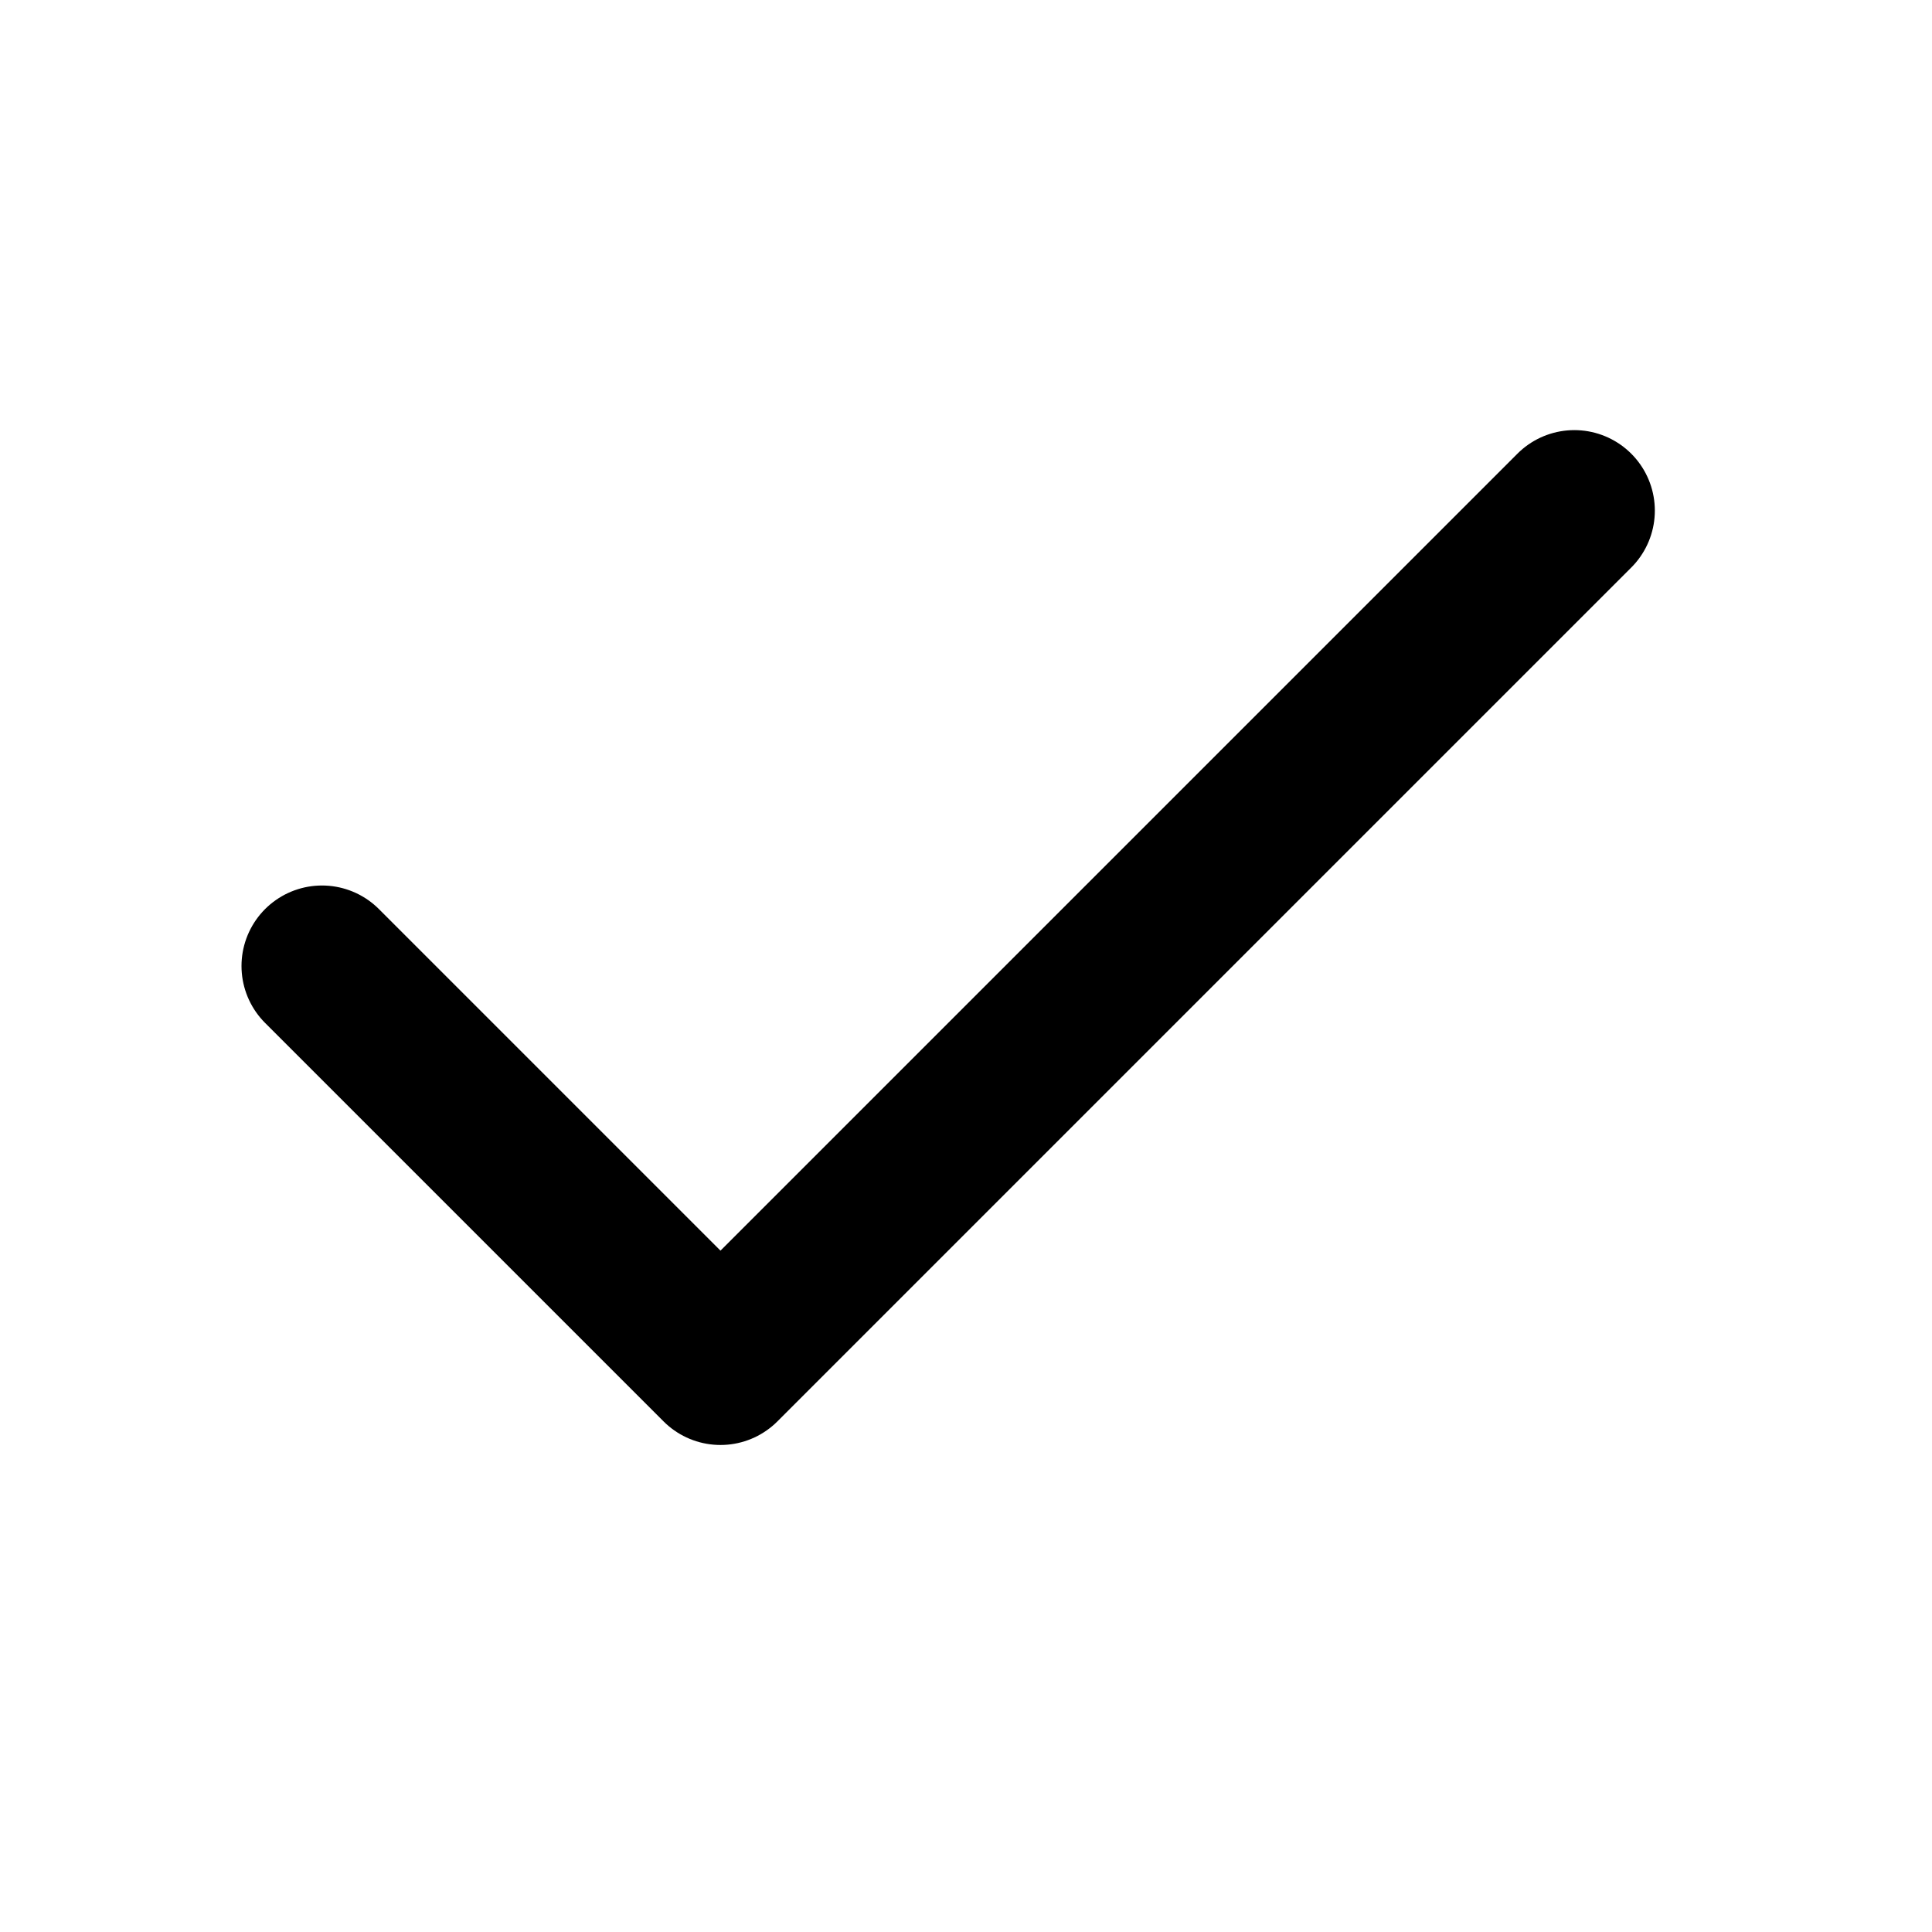
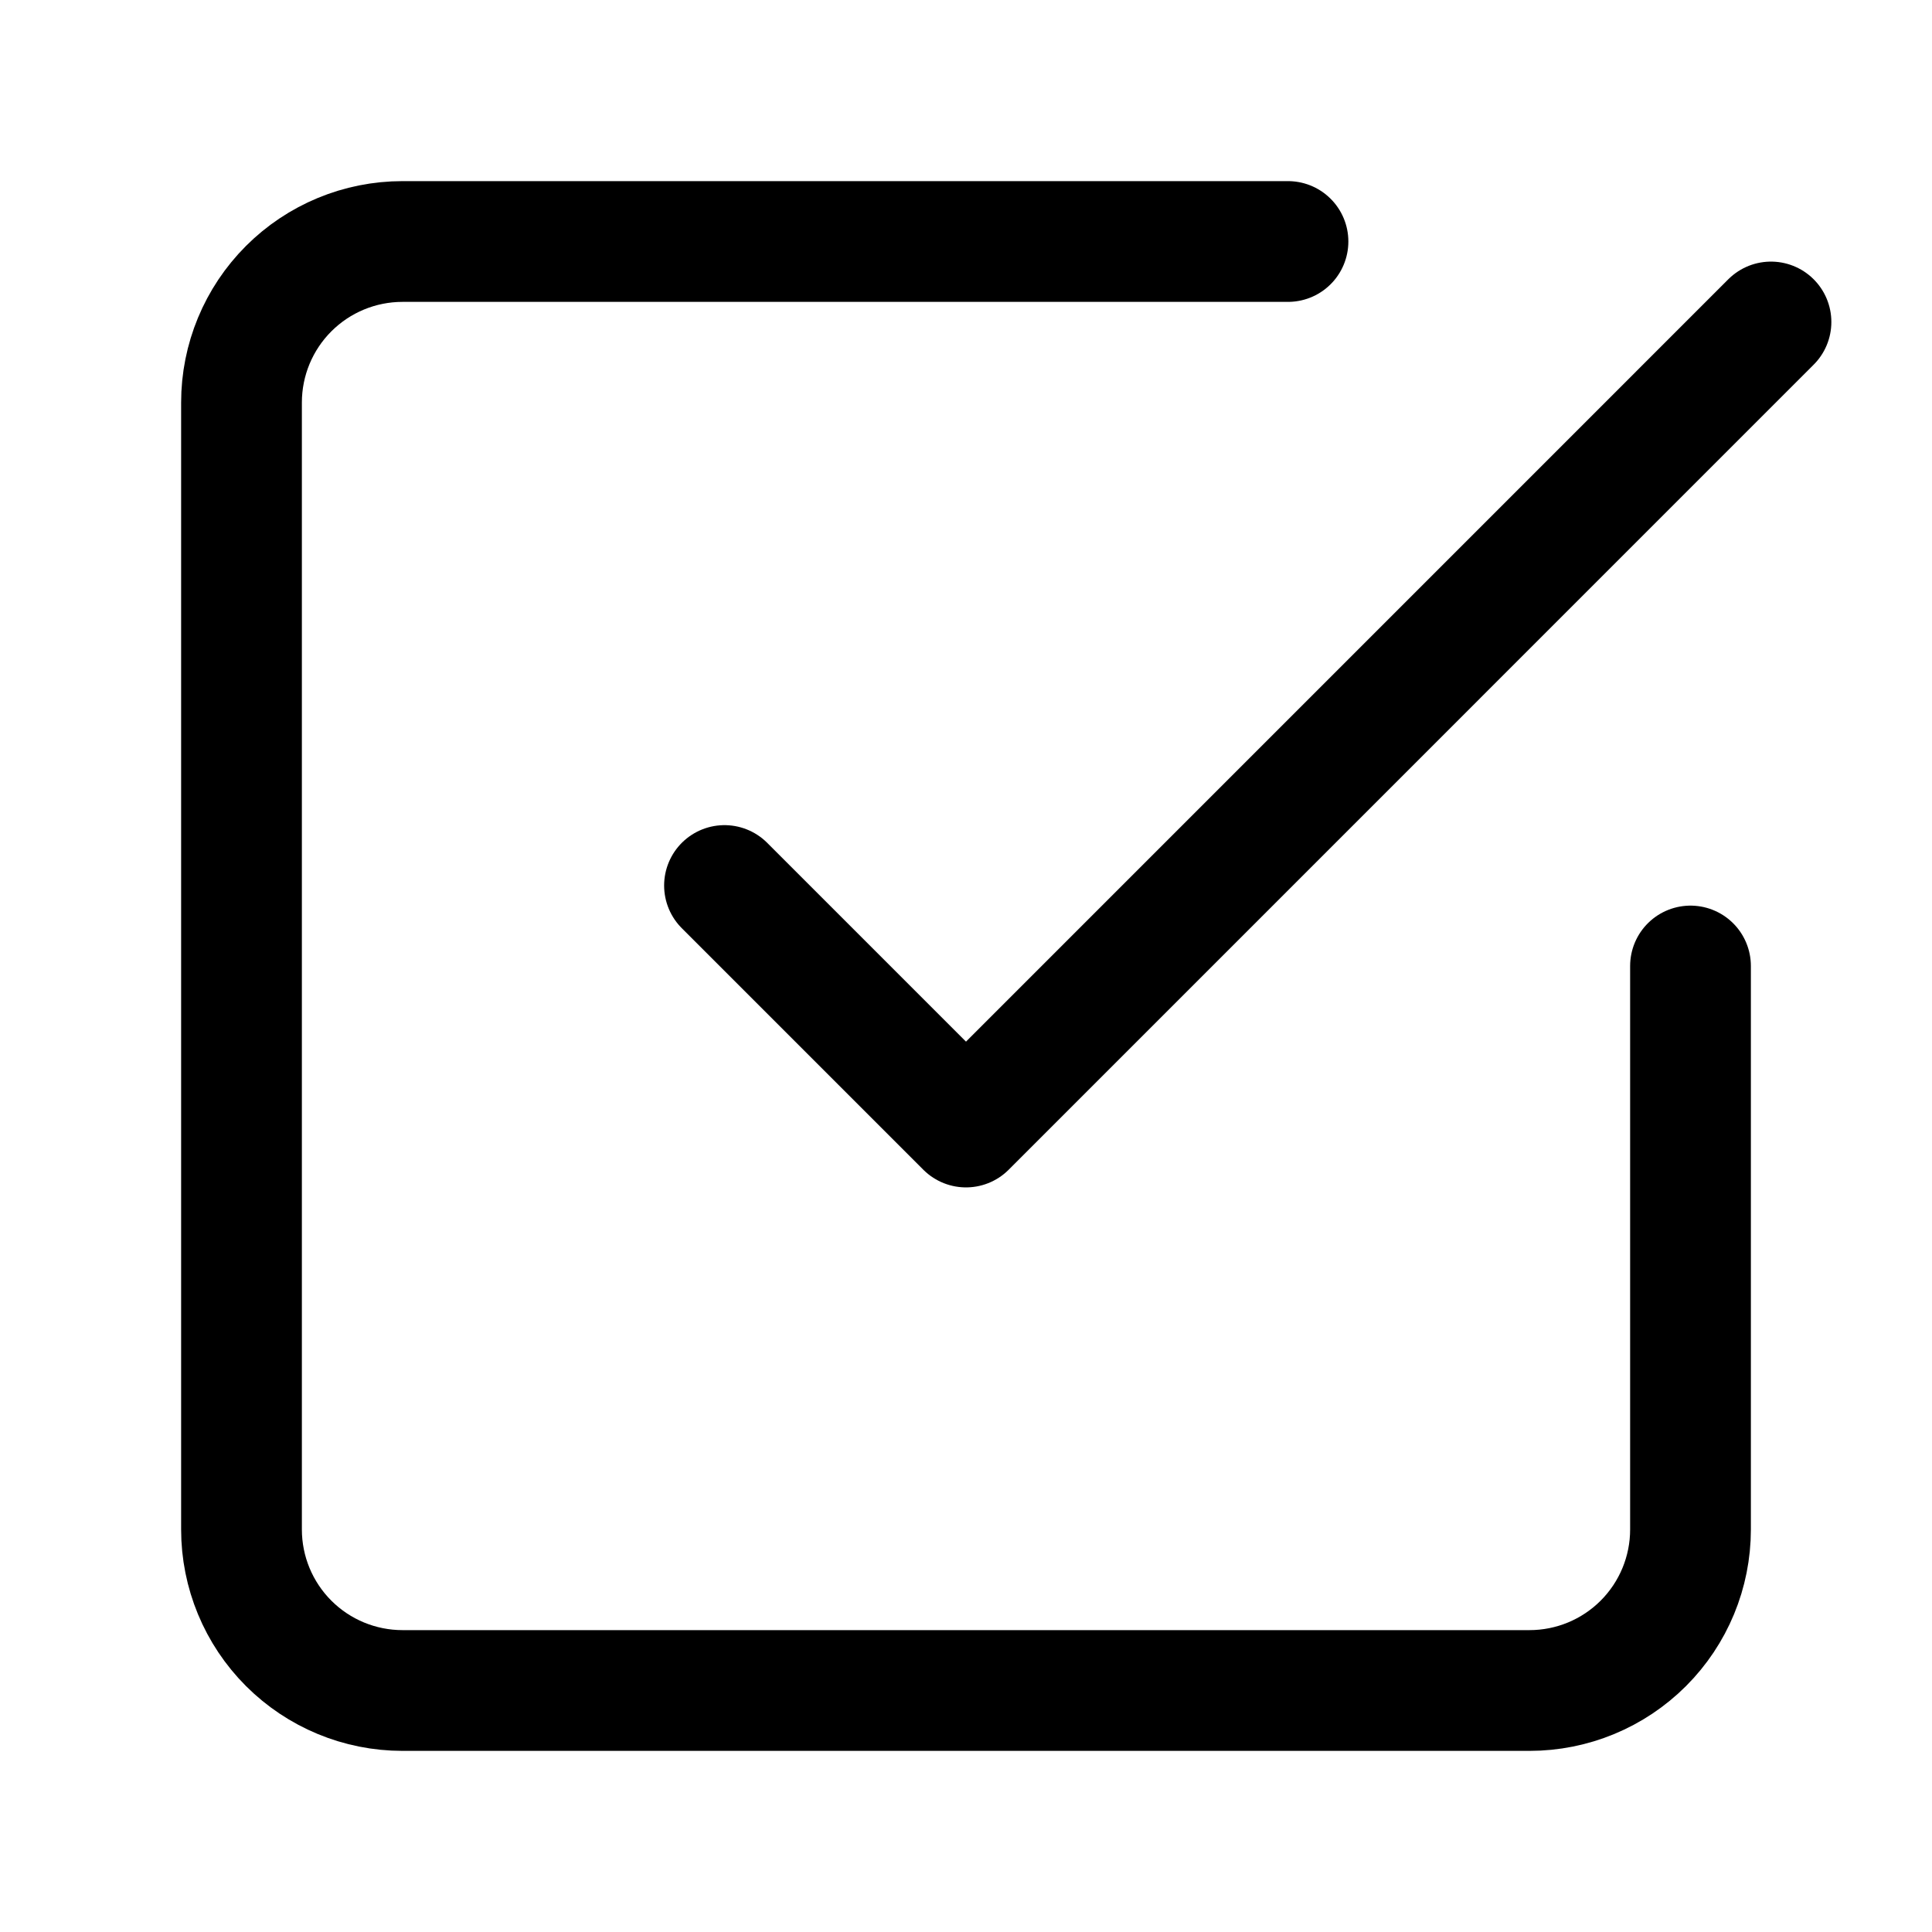
- <svg xmlns="http://www.w3.org/2000/svg" width="800px" height="800px" viewBox="0 0 24 24" fill="none">
-   <g id="Interface / Check_Big">
-     <path id="Vector" d="M4 12L8.95 16.95L19.557 6.343" stroke="#000000" stroke-width="2" stroke-linecap="round" stroke-linejoin="round" />
+ <svg xmlns="http://www.w3.org/2000/svg" width="32" height="32" viewBox="0 0 32 32" fill="none">
+   <g id="check-square">
+     <path id="Vector" d="M12 14.667L16 18.667L29.333 5.333" stroke="black" stroke-width="2" stroke-linecap="round" stroke-linejoin="round" />
+     <path id="Vector_2" d="M28 16V25.333C28 26.041 27.719 26.719 27.219 27.219C26.719 27.719 26.041 28 25.333 28H6.667C5.959 28 5.281 27.719 4.781 27.219C4.281 26.719 4 26.041 4 25.333V6.667C4 5.959 4.281 5.281 4.781 4.781C5.281 4.281 5.959 4 6.667 4H21.333" stroke="black" stroke-width="2" stroke-linecap="round" stroke-linejoin="round" />
  </g>
</svg>
